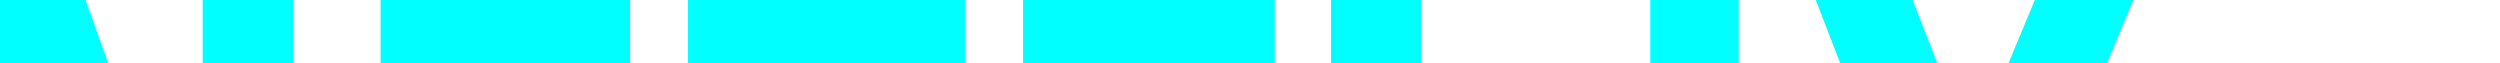
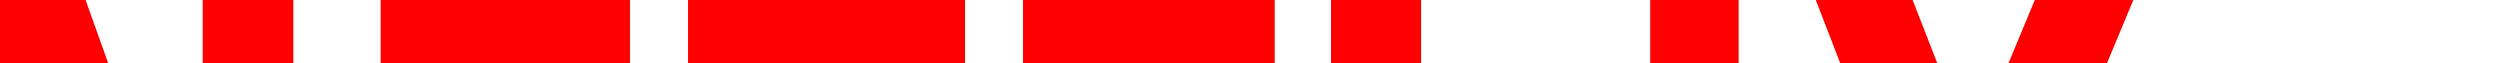
<svg xmlns="http://www.w3.org/2000/svg" viewBox="0 0 1200 30">
-   <path fill="aqua" d="M140.803 258.904c-15.404 2.705-31.079 3.516-47.294 5.676L44.051 119.724v151.073C28.647 272.418 14.594 274.58 0 276.742V0h41.08l56.212 157.021V0h43.511zm85.131-157.558c16.757 0 42.431-.811 57.835-.811v43.24c-19.189 0-41.619 0-57.835.811v64.322c25.405-1.621 50.809-3.785 76.482-4.596v41.617l-119.724 9.461V0h119.724v43.241h-76.482zm237.284-58.104h-44.862V242.15c-14.594 0-29.188 0-43.239.539V43.242h-44.862V0H463.22zm70.266 55.132h59.187v43.24h-59.187v98.104h-42.433V0h120.808v43.241h-78.375zm148.641 103.507c24.594.539 49.456 2.434 73.51 3.783v42.701c-38.646-2.434-77.293-4.863-116.75-5.676V0h43.24zm109.994 49.457c13.783.812 28.377 1.623 42.43 3.242V0h-42.43zM1024 0l-54.863 131.615L1024 276.742c-16.217-2.162-32.432-5.135-48.648-7.838l-31.078-79.994-31.617 73.51c-15.678-2.705-30.812-3.516-46.484-5.678l55.672-126.75L871.576 0h46.482l28.377 72.699L976.705 0z" />
+   <path fill="red" d="M140.803 258.904c-15.404 2.705-31.079 3.516-47.294 5.676L44.051 119.724v151.073C28.647 272.418 14.594 274.58 0 276.742V0h41.08l56.212 157.021V0h43.511zm85.131-157.558c16.757 0 42.431-.811 57.835-.811v43.24c-19.189 0-41.619 0-57.835.811v64.322c25.405-1.621 50.809-3.785 76.482-4.596v41.617l-119.724 9.461V0h119.724v43.241h-76.482zm237.284-58.104h-44.862V242.15c-14.594 0-29.188 0-43.239.539V43.242h-44.862V0H463.22zm70.266 55.132h59.187v43.24h-59.187v98.104h-42.433V0h120.808v43.241h-78.375zm148.641 103.507c24.594.539 49.456 2.434 73.51 3.783v42.701c-38.646-2.434-77.293-4.863-116.75-5.676V0h43.24zm109.994 49.457c13.783.812 28.377 1.623 42.43 3.242V0h-42.43zM1024 0l-54.863 131.615L1024 276.742c-16.217-2.162-32.432-5.135-48.648-7.838l-31.078-79.994-31.617 73.51c-15.678-2.705-30.812-3.516-46.484-5.678l55.672-126.75L871.576 0h46.482l28.377 72.699L976.705 0z" />
</svg>
